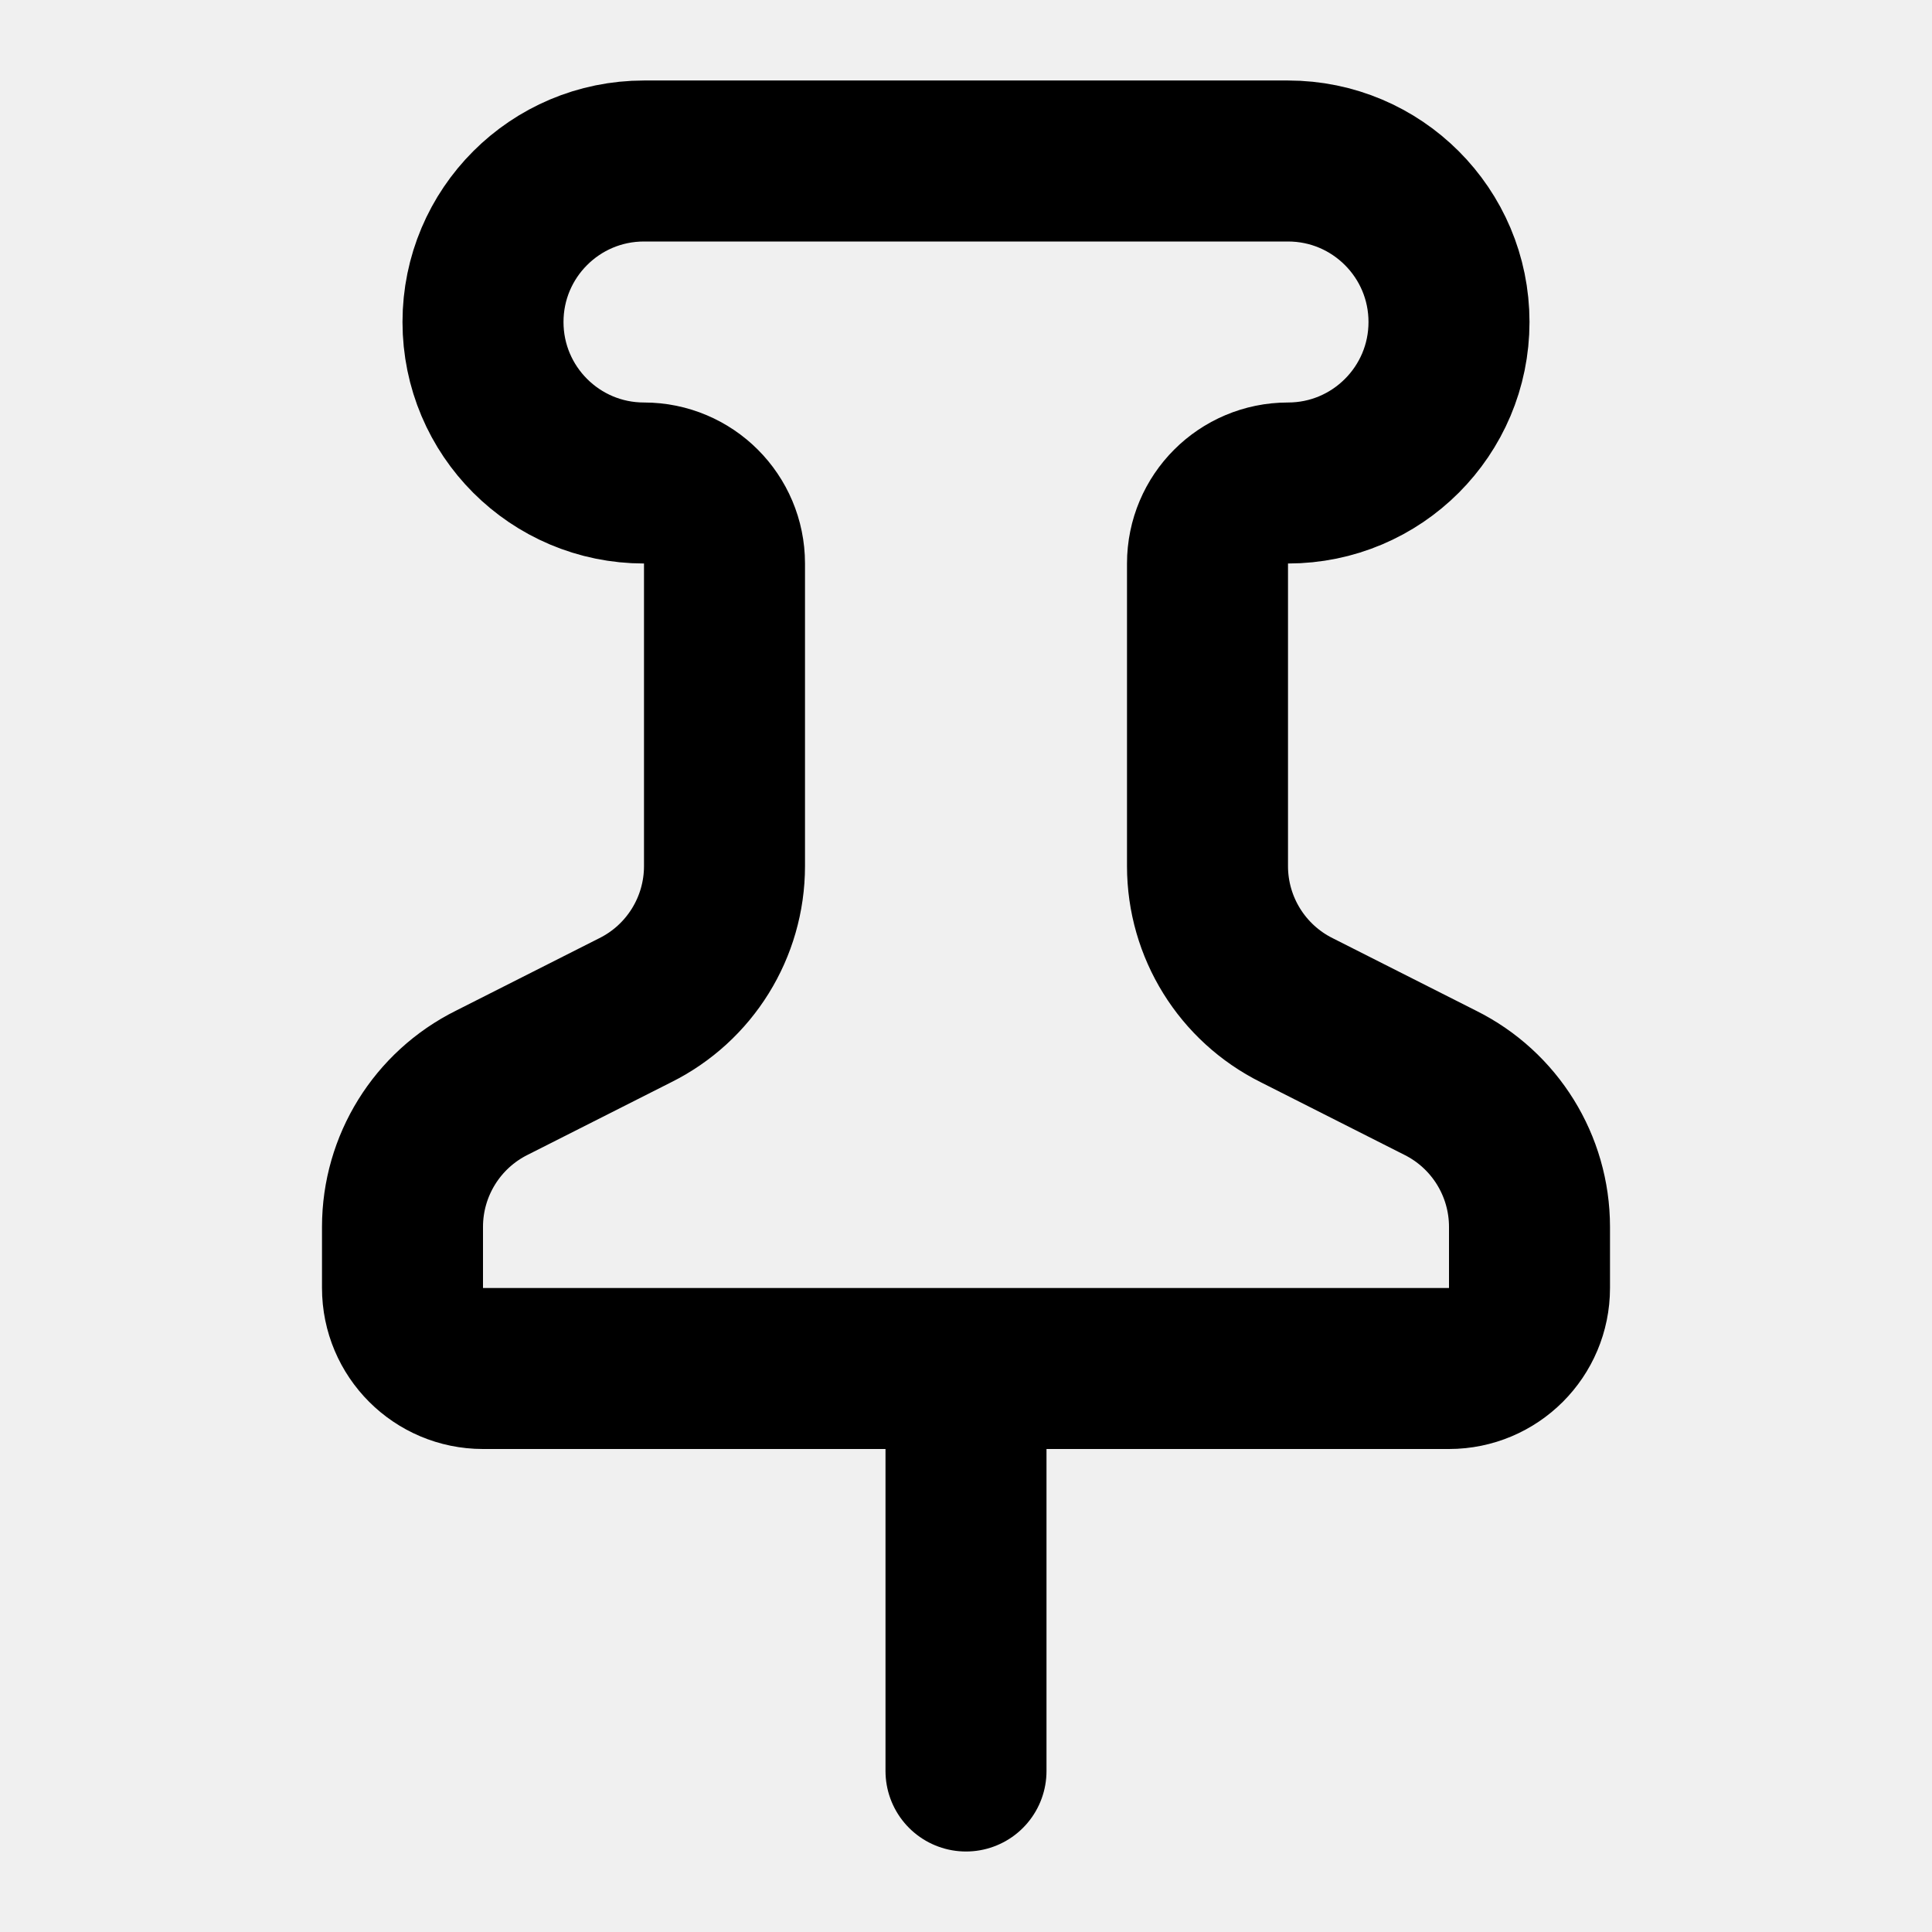
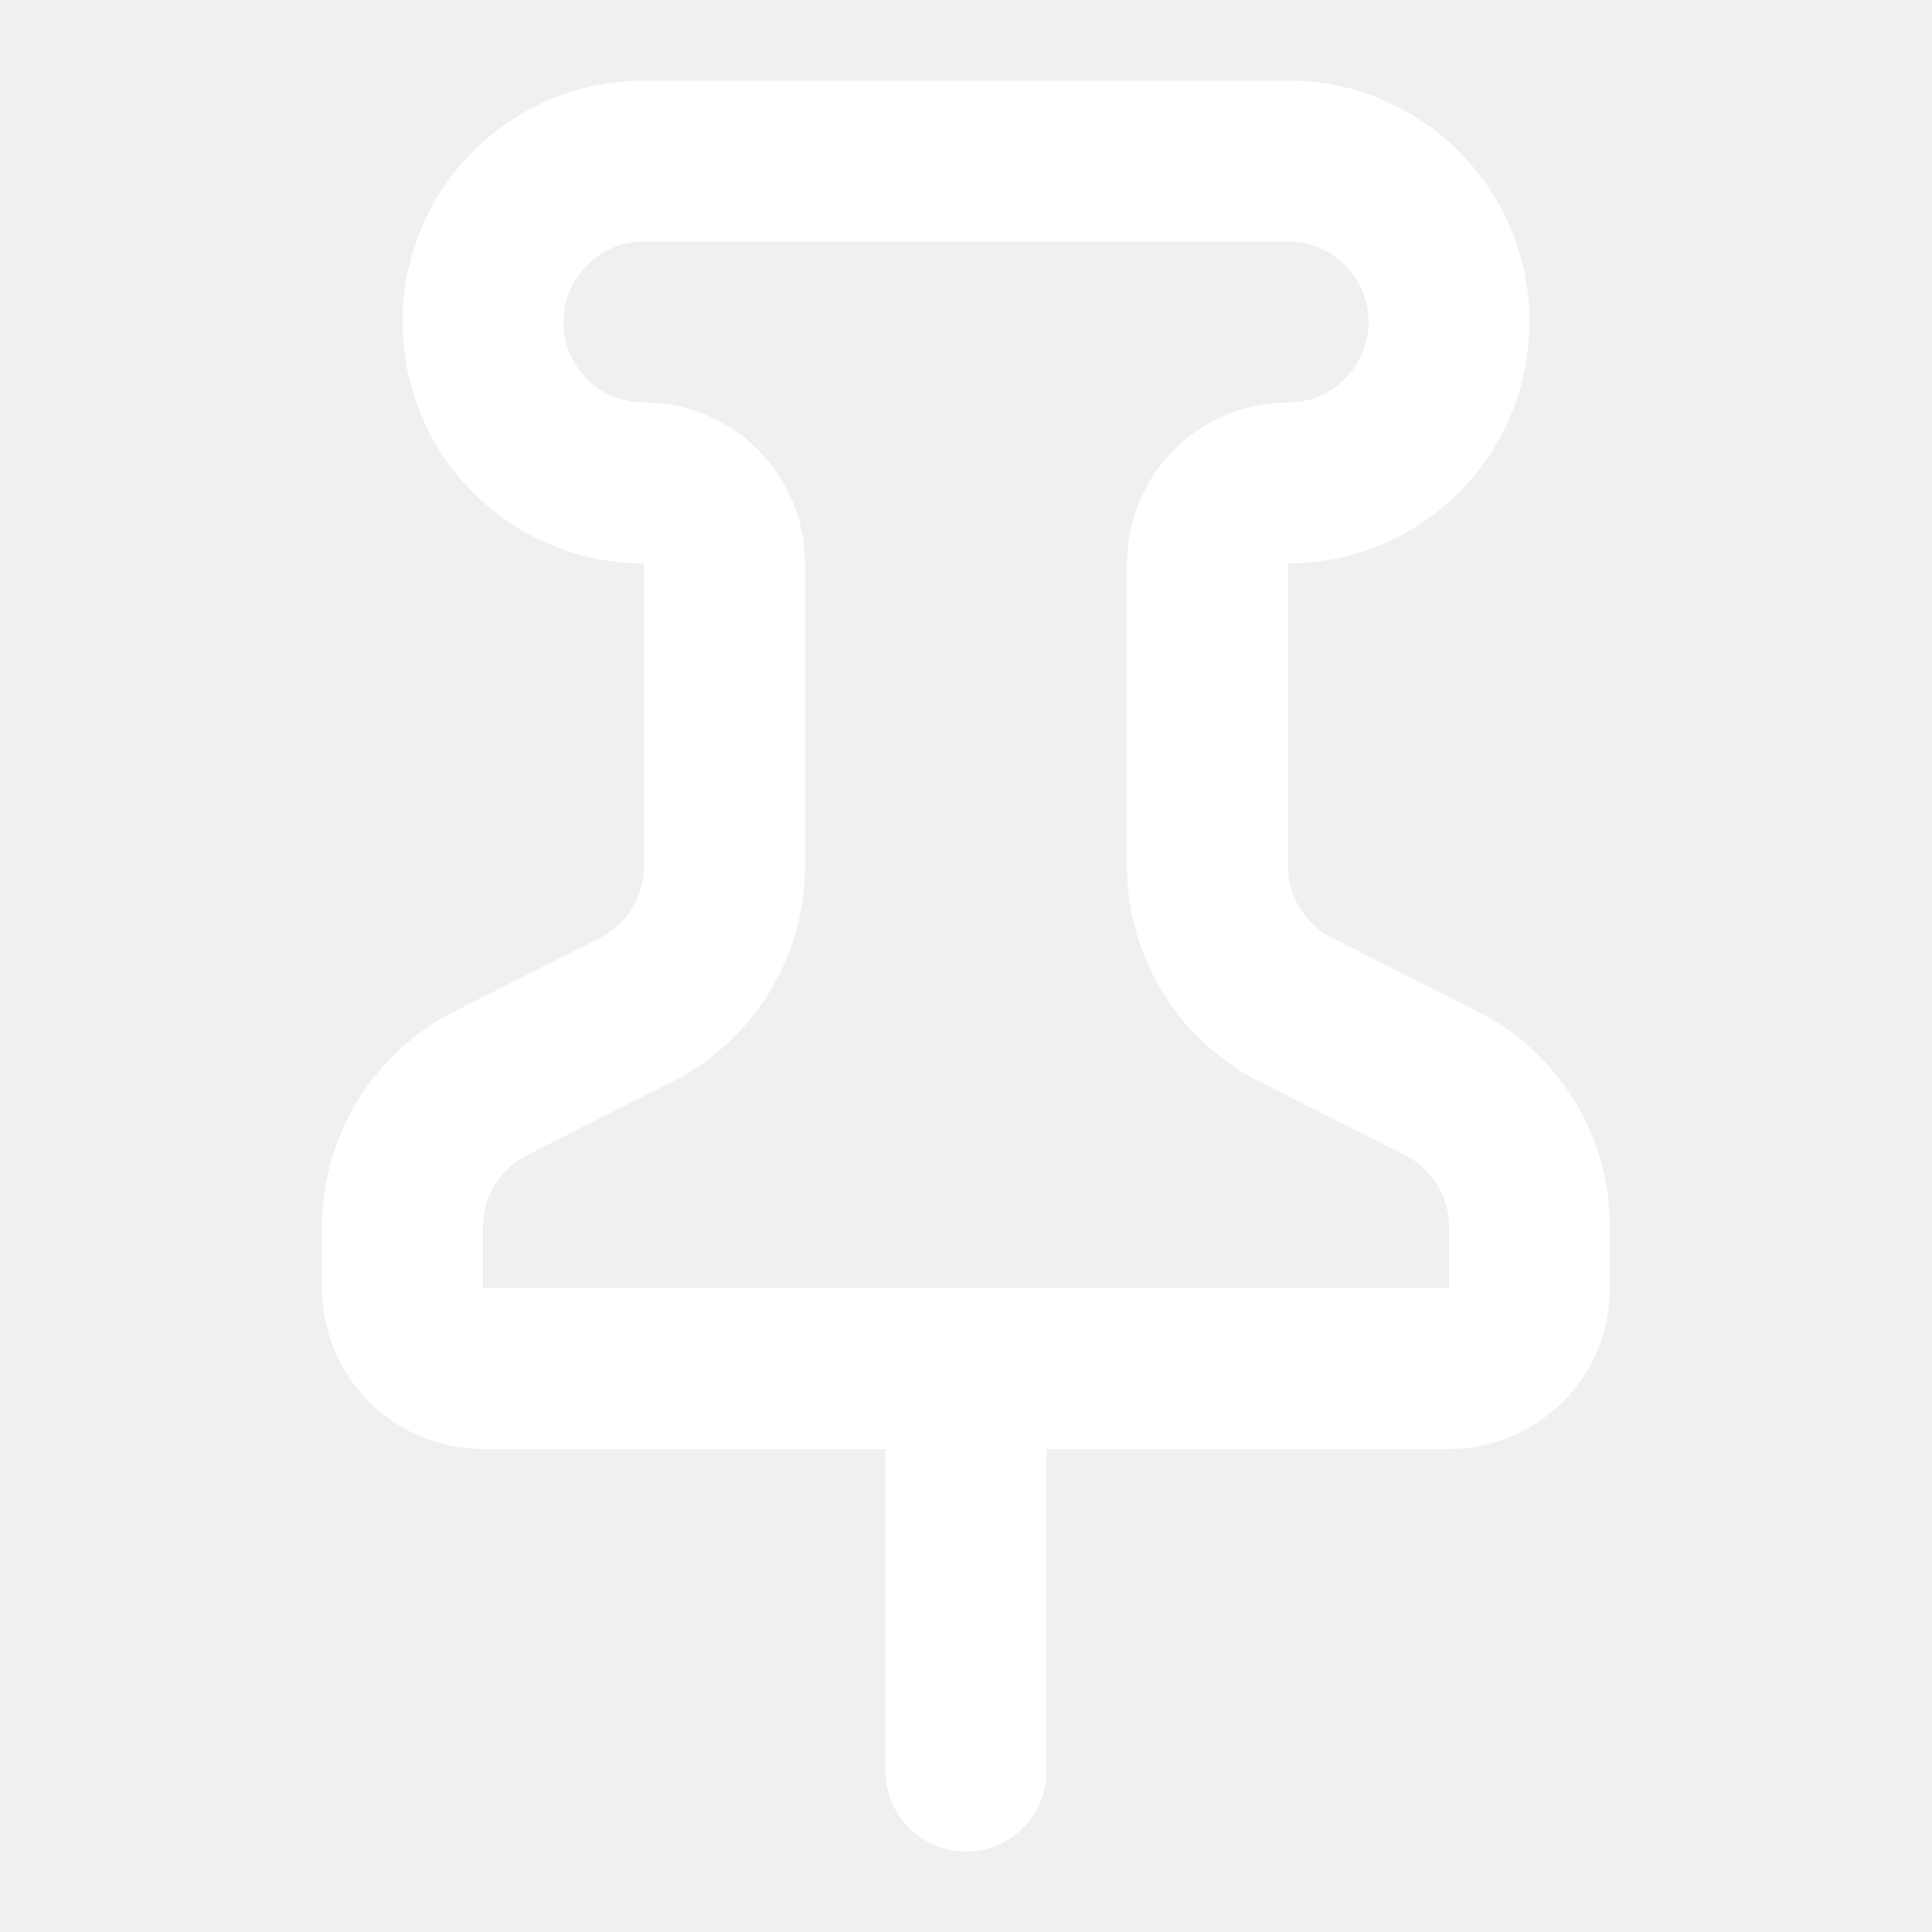
- <svg xmlns="http://www.w3.org/2000/svg" width="24" height="24" fill="none" stroke="currentColor" stroke-linecap="round" stroke-linejoin="round" stroke-width="2" viewBox="0 0 24 24">
+ <svg xmlns="http://www.w3.org/2000/svg" width="24" height="24" fill="none" stroke="#fff" stroke-linecap="round" stroke-linejoin="round" stroke-width="2" viewBox="0 0 24 24">
  <path d="M12 17v5M9 10.76a2 2 0 0 1-1.11 1.79l-1.78.9A2 2 0 0 0 5 15.24V16a1 1 0 0 0 1 1h12a1 1 0 0 0 1-1v-.76a2 2 0 0 0-1.11-1.79l-1.78-.9A2 2 0 0 1 15 10.76V7a1 1 0 0 1 1-1 2 2 0 0 0 0-4H8a2 2 0 0 0 0 4 1 1 0 0 1 1 1z" />
</svg>
